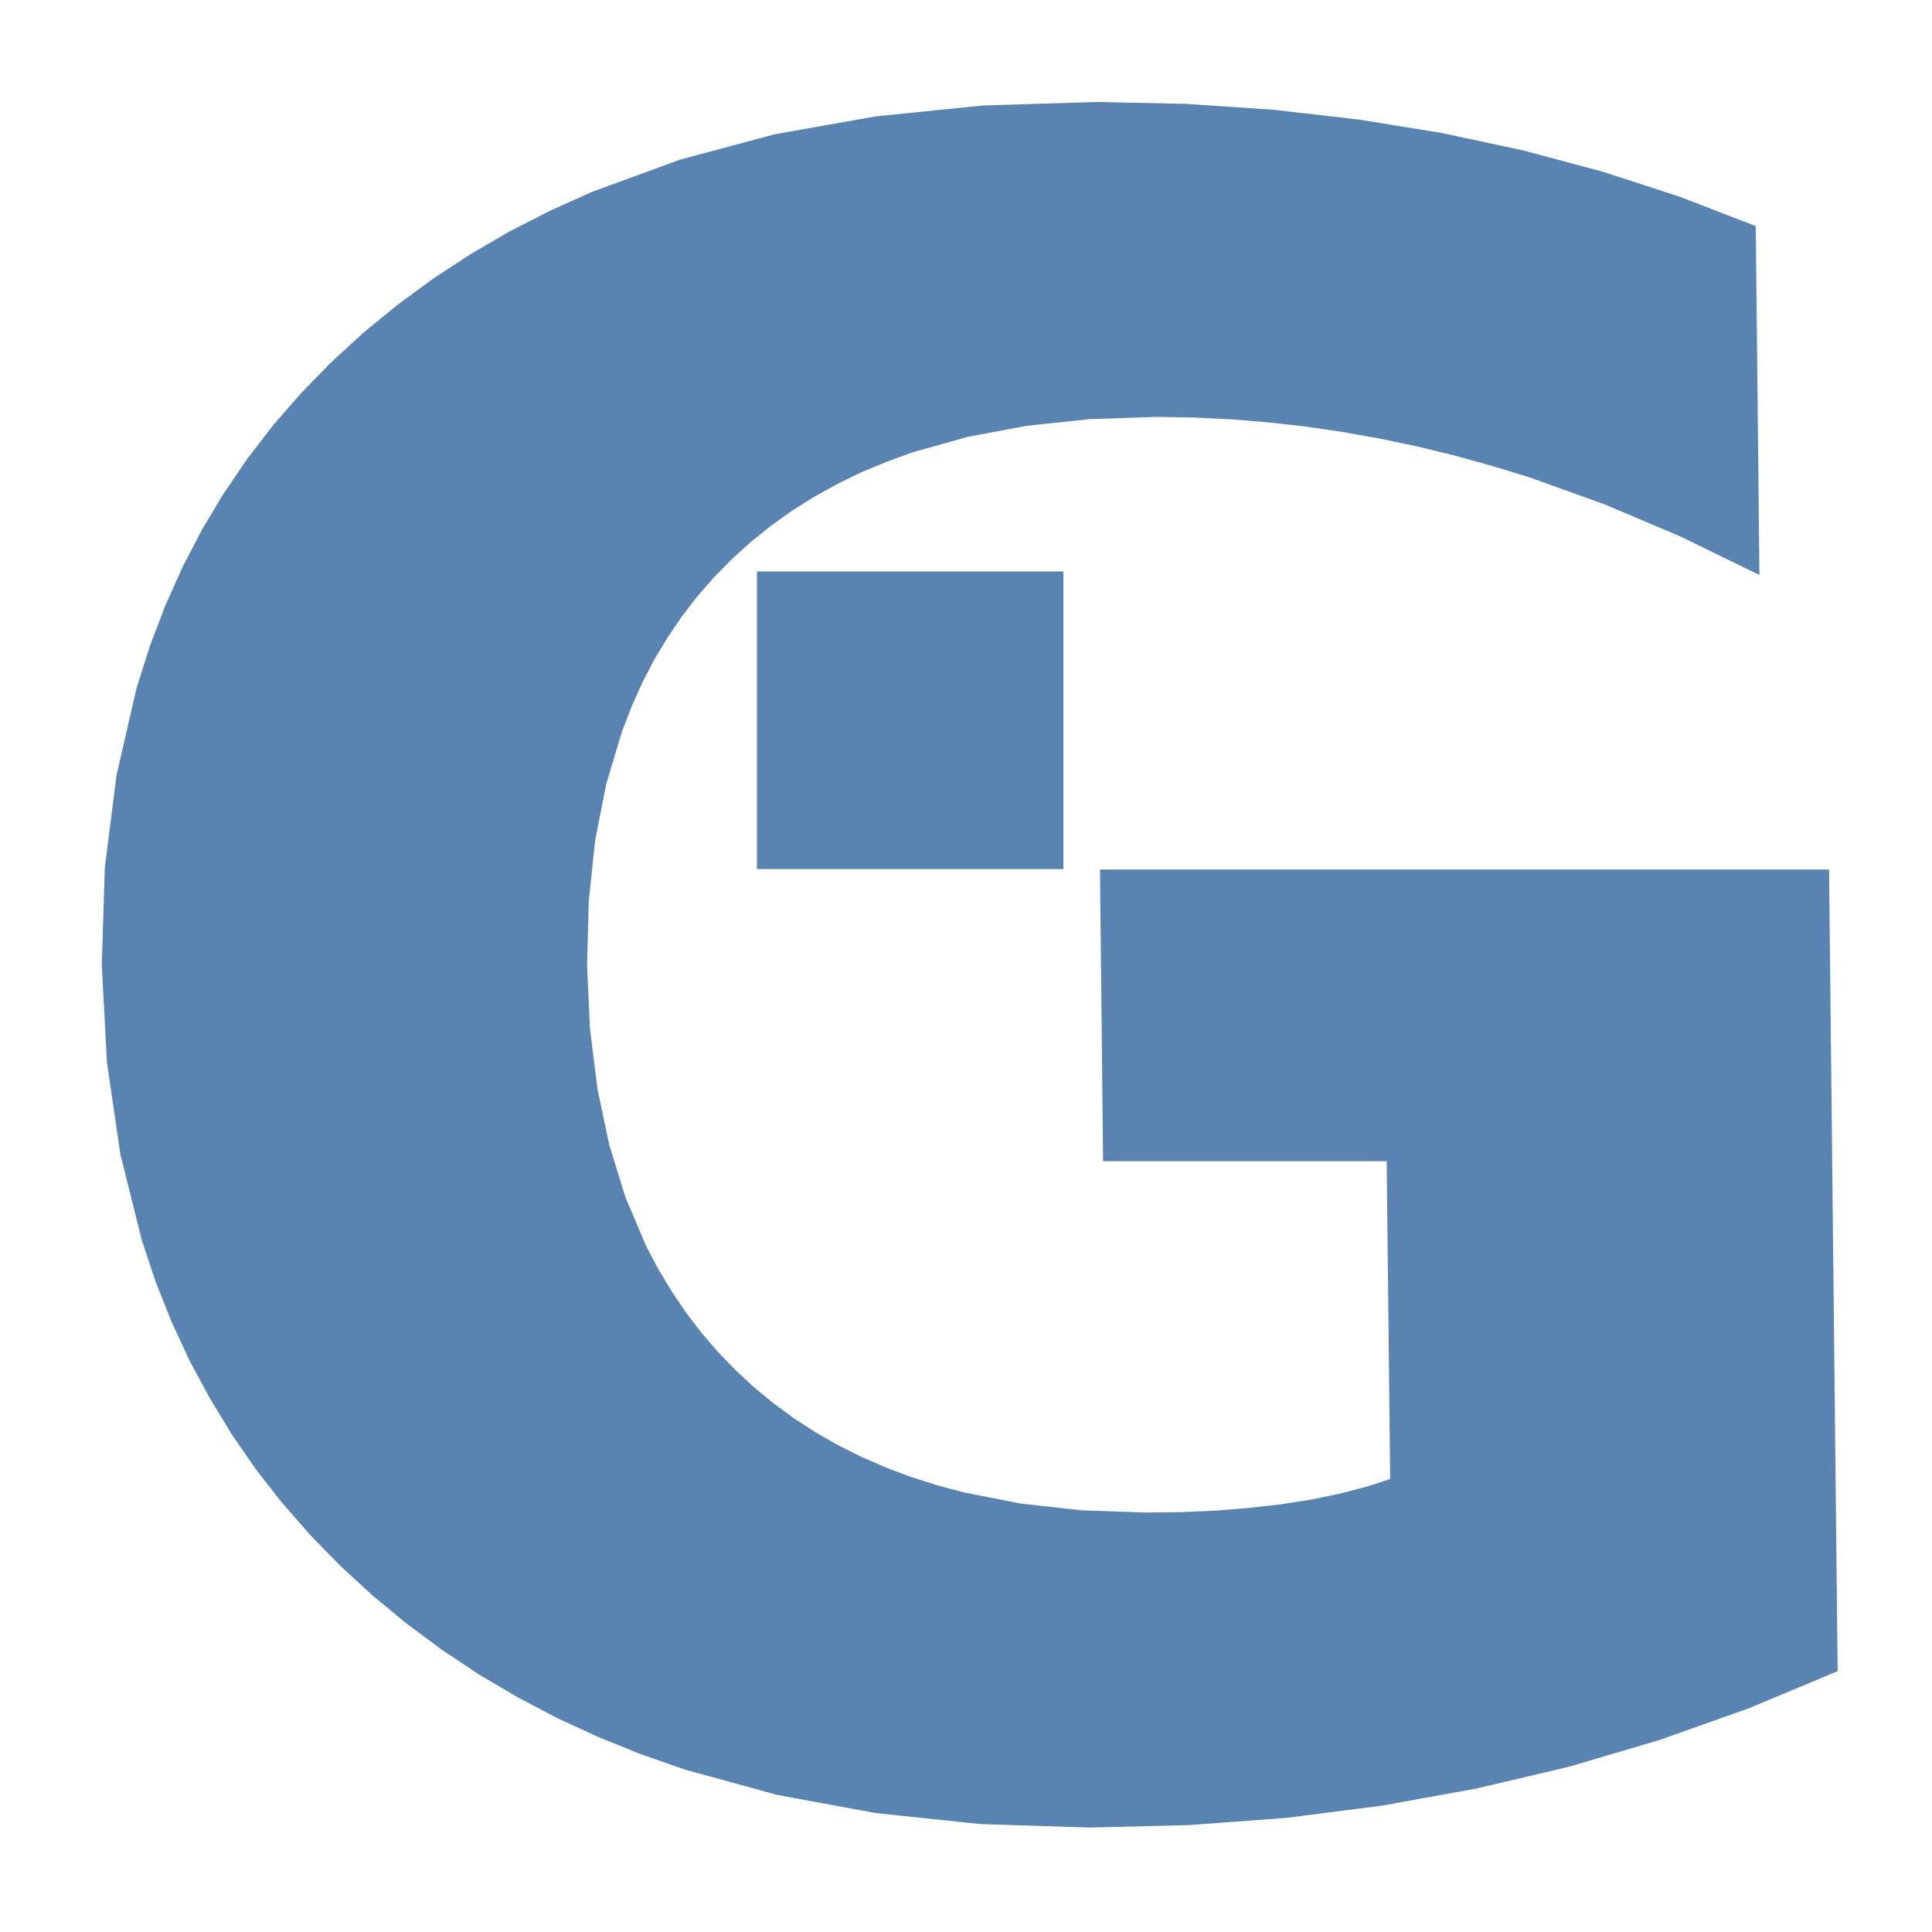
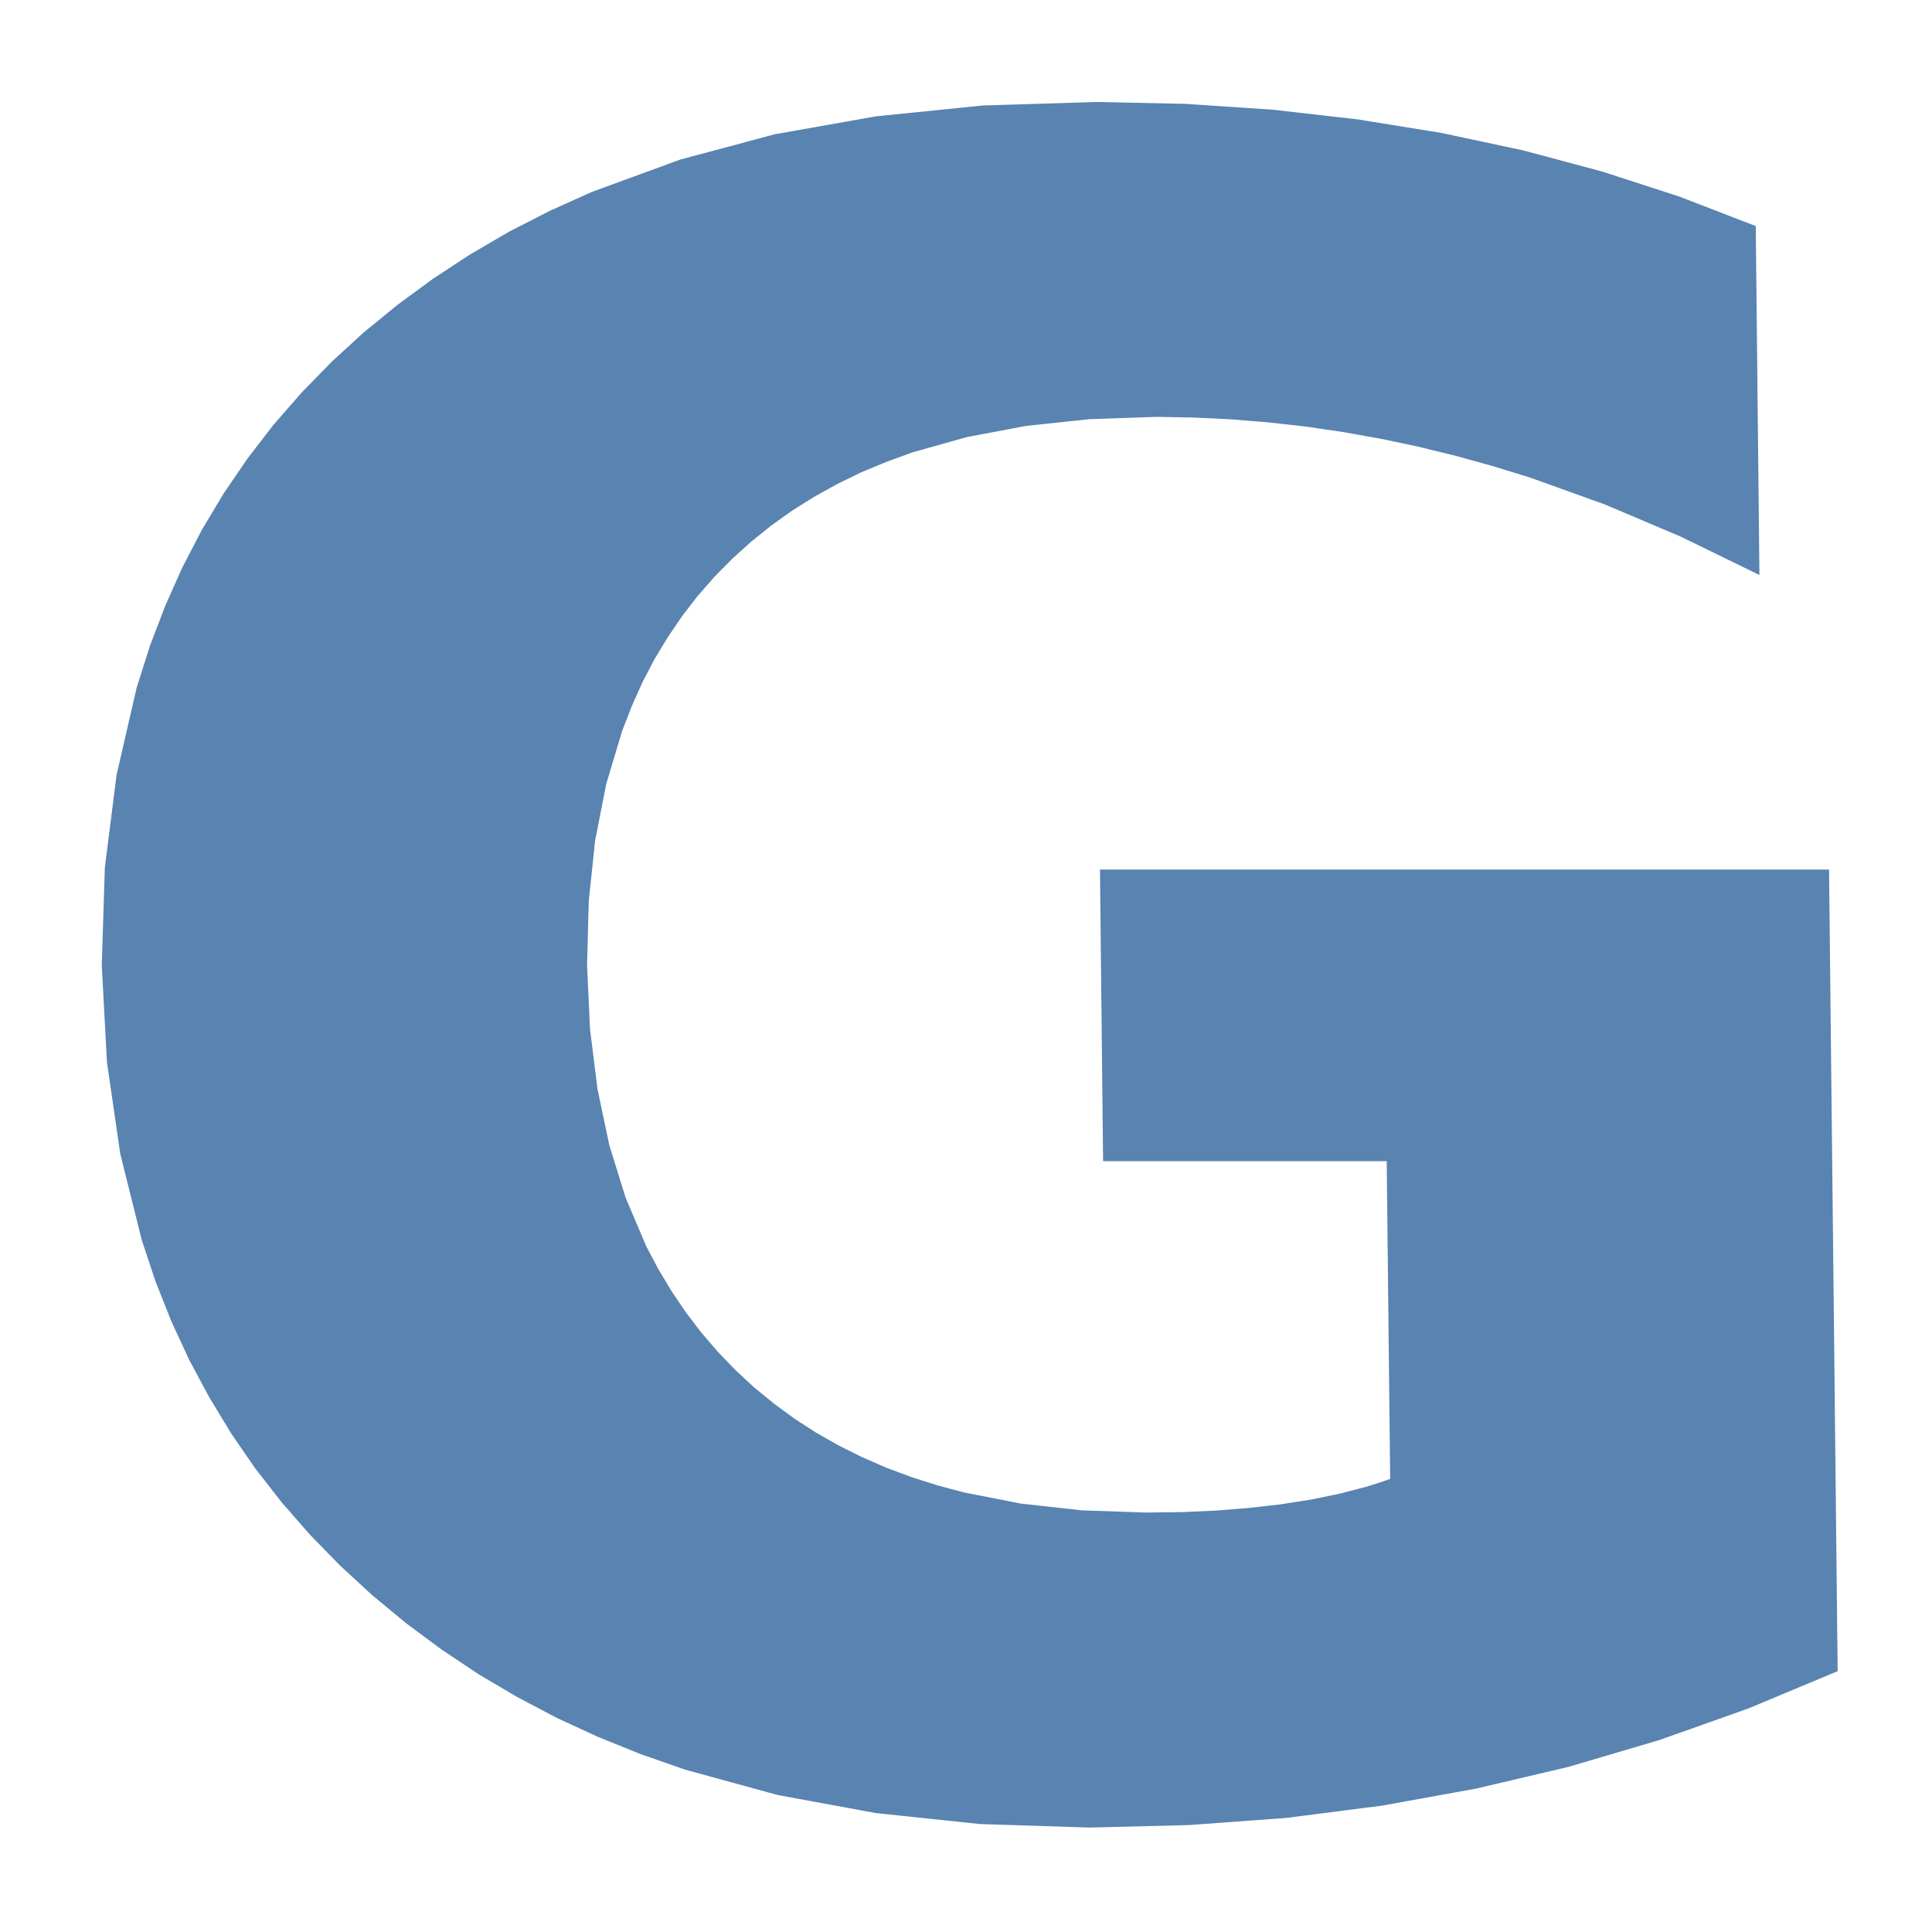
<svg xmlns="http://www.w3.org/2000/svg" xmlns:ns1="http://xml.openoffice.org/svg/export" version="1.2" width="203.2mm" height="203.2mm" viewBox="0 0 20320 20320" preserveAspectRatio="xMidYMid" fill-rule="evenodd" stroke-width="28.222" stroke-linejoin="round" xml:space="preserve">
  <defs class="ClipPathGroup">
    <clipPath id="presentation_clip_path" clipPathUnits="userSpaceOnUse">
      <rect x="0" y="0" width="20320" height="20320" />
    </clipPath>
    <clipPath id="presentation_clip_path_shrink" clipPathUnits="userSpaceOnUse">
      <rect x="20" y="20" width="20280" height="20280" />
    </clipPath>
  </defs>
  <defs class="TextShapeIndex">
-     <g ns1:slide="id1" ns1:id-list="id3 id4" />
+     <g ns1:slide="id1" ns1:id-list="id3" />
  </defs>
  <defs class="EmbeddedBulletChars">
    <g id="bullet-char-template-57356" transform="scale(0.0004882812,-0.0004882812)">
      <path d="M 580,1141 L 1163,571 580,0 -4,571 580,1141 Z" />
    </g>
    <g id="bullet-char-template-57354" transform="scale(0.0004882812,-0.0004882812)">
      <path d="M 8,1128 L 1137,1128 1137,0 8,0 8,1128 Z" />
    </g>
    <g id="bullet-char-template-10146" transform="scale(0.0004882812,-0.0004882812)">
      <path d="M 174,0 L 602,739 174,1481 1456,739 174,0 Z M 1358,739 L 309,1346 659,739 1358,739 Z" />
    </g>
    <g id="bullet-char-template-10132" transform="scale(0.0004882812,-0.0004882812)">
      <path d="M 2015,739 L 1276,0 717,0 1260,543 174,543 174,936 1260,936 717,1481 1274,1481 2015,739 Z" />
    </g>
    <g id="bullet-char-template-10007" transform="scale(0.0004882812,-0.0004882812)">
      <path d="M 0,-2 C -7,14 -16,27 -25,37 L 356,567 C 262,823 215,952 215,954 215,979 228,992 255,992 264,992 276,990 289,987 310,991 331,999 354,1012 L 381,999 492,748 772,1049 836,1024 860,1049 C 881,1039 901,1025 922,1006 886,937 835,863 770,784 769,783 710,716 594,584 L 774,223 C 774,196 753,168 711,139 L 727,119 C 717,90 699,76 672,76 641,76 570,178 457,381 L 164,-76 C 142,-110 111,-127 72,-127 30,-127 9,-110 8,-76 1,-67 -2,-52 -2,-32 -2,-23 -1,-13 0,-2 Z" />
    </g>
    <g id="bullet-char-template-10004" transform="scale(0.0004882812,-0.0004882812)">
      <path d="M 285,-33 C 182,-33 111,30 74,156 52,228 41,333 41,471 41,549 55,616 82,672 116,743 169,778 240,778 293,778 328,747 346,684 L 369,508 C 377,444 397,411 428,410 L 1163,1116 C 1174,1127 1196,1133 1229,1133 1271,1133 1292,1118 1292,1087 L 1292,965 C 1292,929 1282,901 1262,881 L 442,47 C 390,-6 338,-33 285,-33 Z" />
    </g>
    <g id="bullet-char-template-9679" transform="scale(0.0004882812,-0.0004882812)">
      <path d="M 813,0 C 632,0 489,54 383,161 276,268 223,411 223,592 223,773 276,916 383,1023 489,1130 632,1184 813,1184 992,1184 1136,1130 1245,1023 1353,916 1407,772 1407,592 1407,412 1353,268 1245,161 1136,54 992,0 813,0 Z" />
    </g>
    <g id="bullet-char-template-8226" transform="scale(0.0004882812,-0.0004882812)">
      <path d="M 346,457 C 273,457 209,483 155,535 101,586 74,649 74,723 74,796 101,859 155,911 209,963 273,989 346,989 419,989 480,963 531,910 582,859 608,796 608,723 608,648 583,586 532,535 482,483 420,457 346,457 Z" />
    </g>
    <g id="bullet-char-template-8211" transform="scale(0.0004882812,-0.0004882812)">
      <path d="M -4,459 L 1135,459 1135,606 -4,606 -4,459 Z" />
    </g>
    <g id="bullet-char-template-61548" transform="scale(0.0004882812,-0.0004882812)">
      <path d="M 173,740 C 173,903 231,1043 346,1159 462,1274 601,1332 765,1332 928,1332 1067,1274 1183,1159 1299,1043 1357,903 1357,740 1357,577 1299,437 1183,322 1067,206 928,148 765,148 601,148 462,206 346,322 231,437 173,577 173,740 Z" />
    </g>
  </defs>
  <g>
    <g id="id2" class="Master_Slide">
      <g id="bg-id2" class="Background" />
      <g id="bo-id2" class="BackgroundObjects" />
    </g>
  </g>
  <g class="SlideGroup">
    <g>
      <g id="container-id1">
        <g id="id1" class="Slide" clip-path="url(#presentation_clip_path)">
          <g class="Page">
            <g class="com.sun.star.drawing.CustomShape">
              <g id="id3">
                <rect class="BoundingBox" stroke="none" fill="none" x="1070" y="1072" width="18259" height="18151" />
                <path fill="rgb(89,131,176)" stroke="none" d="M 19301,17559 L 18382,17943 17447,18275 16492,18557 15519,18786 14530,18965 13525,19094 12502,19169 11462,19195 10309,19158 9216,19043 8184,18853 7213,18587 6749,18425 6301,18244 5869,18045 5452,17825 5050,17588 4663,17330 4291,17054 3934,16759 3596,16448 3279,16123 2984,15785 2709,15433 2457,15067 2227,14688 2016,14296 1828,13890 1661,13470 1517,13037 1291,12130 1151,11168 1097,10153 1129,9127 1252,8156 1462,7243 1600,6807 1761,6385 1943,5977 2147,5584 2375,5204 2624,4839 2895,4487 3190,4149 3504,3827 3842,3517 4200,3225 4573,2951 4964,2695 5369,2459 5793,2242 6233,2044 7161,1704 8155,1438 9216,1250 10341,1136 11533,1099 12470,1119 13385,1180 14283,1283 15160,1425 16016,1608 16848,1831 17655,2093 18440,2396 18478,6005 17682,5617 16889,5281 16099,4997 15705,4876 15311,4767 14918,4671 14525,4588 14131,4518 13738,4460 13345,4416 12952,4384 12558,4365 12165,4358 11457,4382 10791,4453 10167,4570 9584,4734 9311,4834 9046,4944 8792,5068 8549,5203 8316,5349 8095,5507 7883,5677 7682,5859 7492,6052 7315,6254 7151,6467 6999,6691 6859,6923 6732,7167 6619,7420 6517,7683 6350,8241 6233,8837 6166,9475 6148,10153 6179,10825 6258,11459 6383,12052 6555,12606 6774,13121 6902,13363 7042,13596 7193,13819 7355,14032 7530,14235 7716,14428 7913,14611 8121,14781 8338,14941 8565,15088 8802,15223 9050,15347 9306,15459 9573,15559 9849,15647 10135,15723 10738,15841 11380,15912 12061,15935 12435,15930 12796,15914 13143,15886 13475,15848 13794,15798 14095,15736 14380,15662 14516,15619 14648,15574 14611,12186 11628,12186 11596,9172 19211,9172 19301,17559 Z" />
                <path fill="none" stroke="rgb(89,131,176)" stroke-width="53" stroke-linejoin="miter" d="M 19301,17559 L 18382,17943 17447,18275 16492,18557 15519,18786 14530,18965 13525,19094 12502,19169 11462,19195 10309,19158 9216,19043 8184,18853 7213,18587 6749,18425 6301,18244 5869,18045 5452,17825 5050,17588 4663,17330 4291,17054 3934,16759 3596,16448 3279,16123 2984,15785 2709,15433 2457,15067 2227,14688 2016,14296 1828,13890 1661,13470 1517,13037 1291,12130 1151,11168 1097,10153 1129,9127 1252,8156 1462,7243 1600,6807 1761,6385 1943,5977 2147,5584 2375,5204 2624,4839 2895,4487 3190,4149 3504,3827 3842,3517 4200,3225 4573,2951 4964,2695 5369,2459 5793,2242 6233,2044 7161,1704 8155,1438 9216,1250 10341,1136 11533,1099 12470,1119 13385,1180 14283,1283 15160,1425 16016,1608 16848,1831 17655,2093 18440,2396 18478,6005 17682,5617 16889,5281 16099,4997 15705,4876 15311,4767 14918,4671 14525,4588 14131,4518 13738,4460 13345,4416 12952,4384 12558,4365 12165,4358 11457,4382 10791,4453 10167,4570 9584,4734 9311,4834 9046,4944 8792,5068 8549,5203 8316,5349 8095,5507 7883,5677 7682,5859 7492,6052 7315,6254 7151,6467 6999,6691 6859,6923 6732,7167 6619,7420 6517,7683 6350,8241 6233,8837 6166,9475 6148,10153 6179,10825 6258,11459 6383,12052 6555,12606 6774,13121 6902,13363 7042,13596 7193,13819 7355,14032 7530,14235 7716,14428 7913,14611 8121,14781 8338,14941 8565,15088 8802,15223 9050,15347 9306,15459 9573,15559 9849,15647 10135,15723 10738,15841 11380,15912 12061,15935 12435,15930 12796,15914 13143,15886 13475,15848 13794,15798 14095,15736 14380,15662 14516,15619 14648,15574 14611,12186 11628,12186 11596,9172 19211,9172 19301,17559 Z" />
              </g>
            </g>
-             <g class="com.sun.star.drawing.CustomShape">
-               <g id="id4">
-                 <rect class="BoundingBox" stroke="none" fill="none" x="7961" y="6010" width="3225" height="3132" />
-                 <path fill="rgb(89,131,176)" stroke="none" d="M 7988,6037 L 11158,6037 11158,9114 7988,9114 7988,6037 Z" />
-                 <path fill="none" stroke="rgb(89,131,176)" stroke-width="53" stroke-linejoin="miter" d="M 7988,6037 L 11158,6037 11158,9114 7988,9114 7988,6037 Z" />
-               </g>
-             </g>
          </g>
        </g>
      </g>
    </g>
  </g>
</svg>
